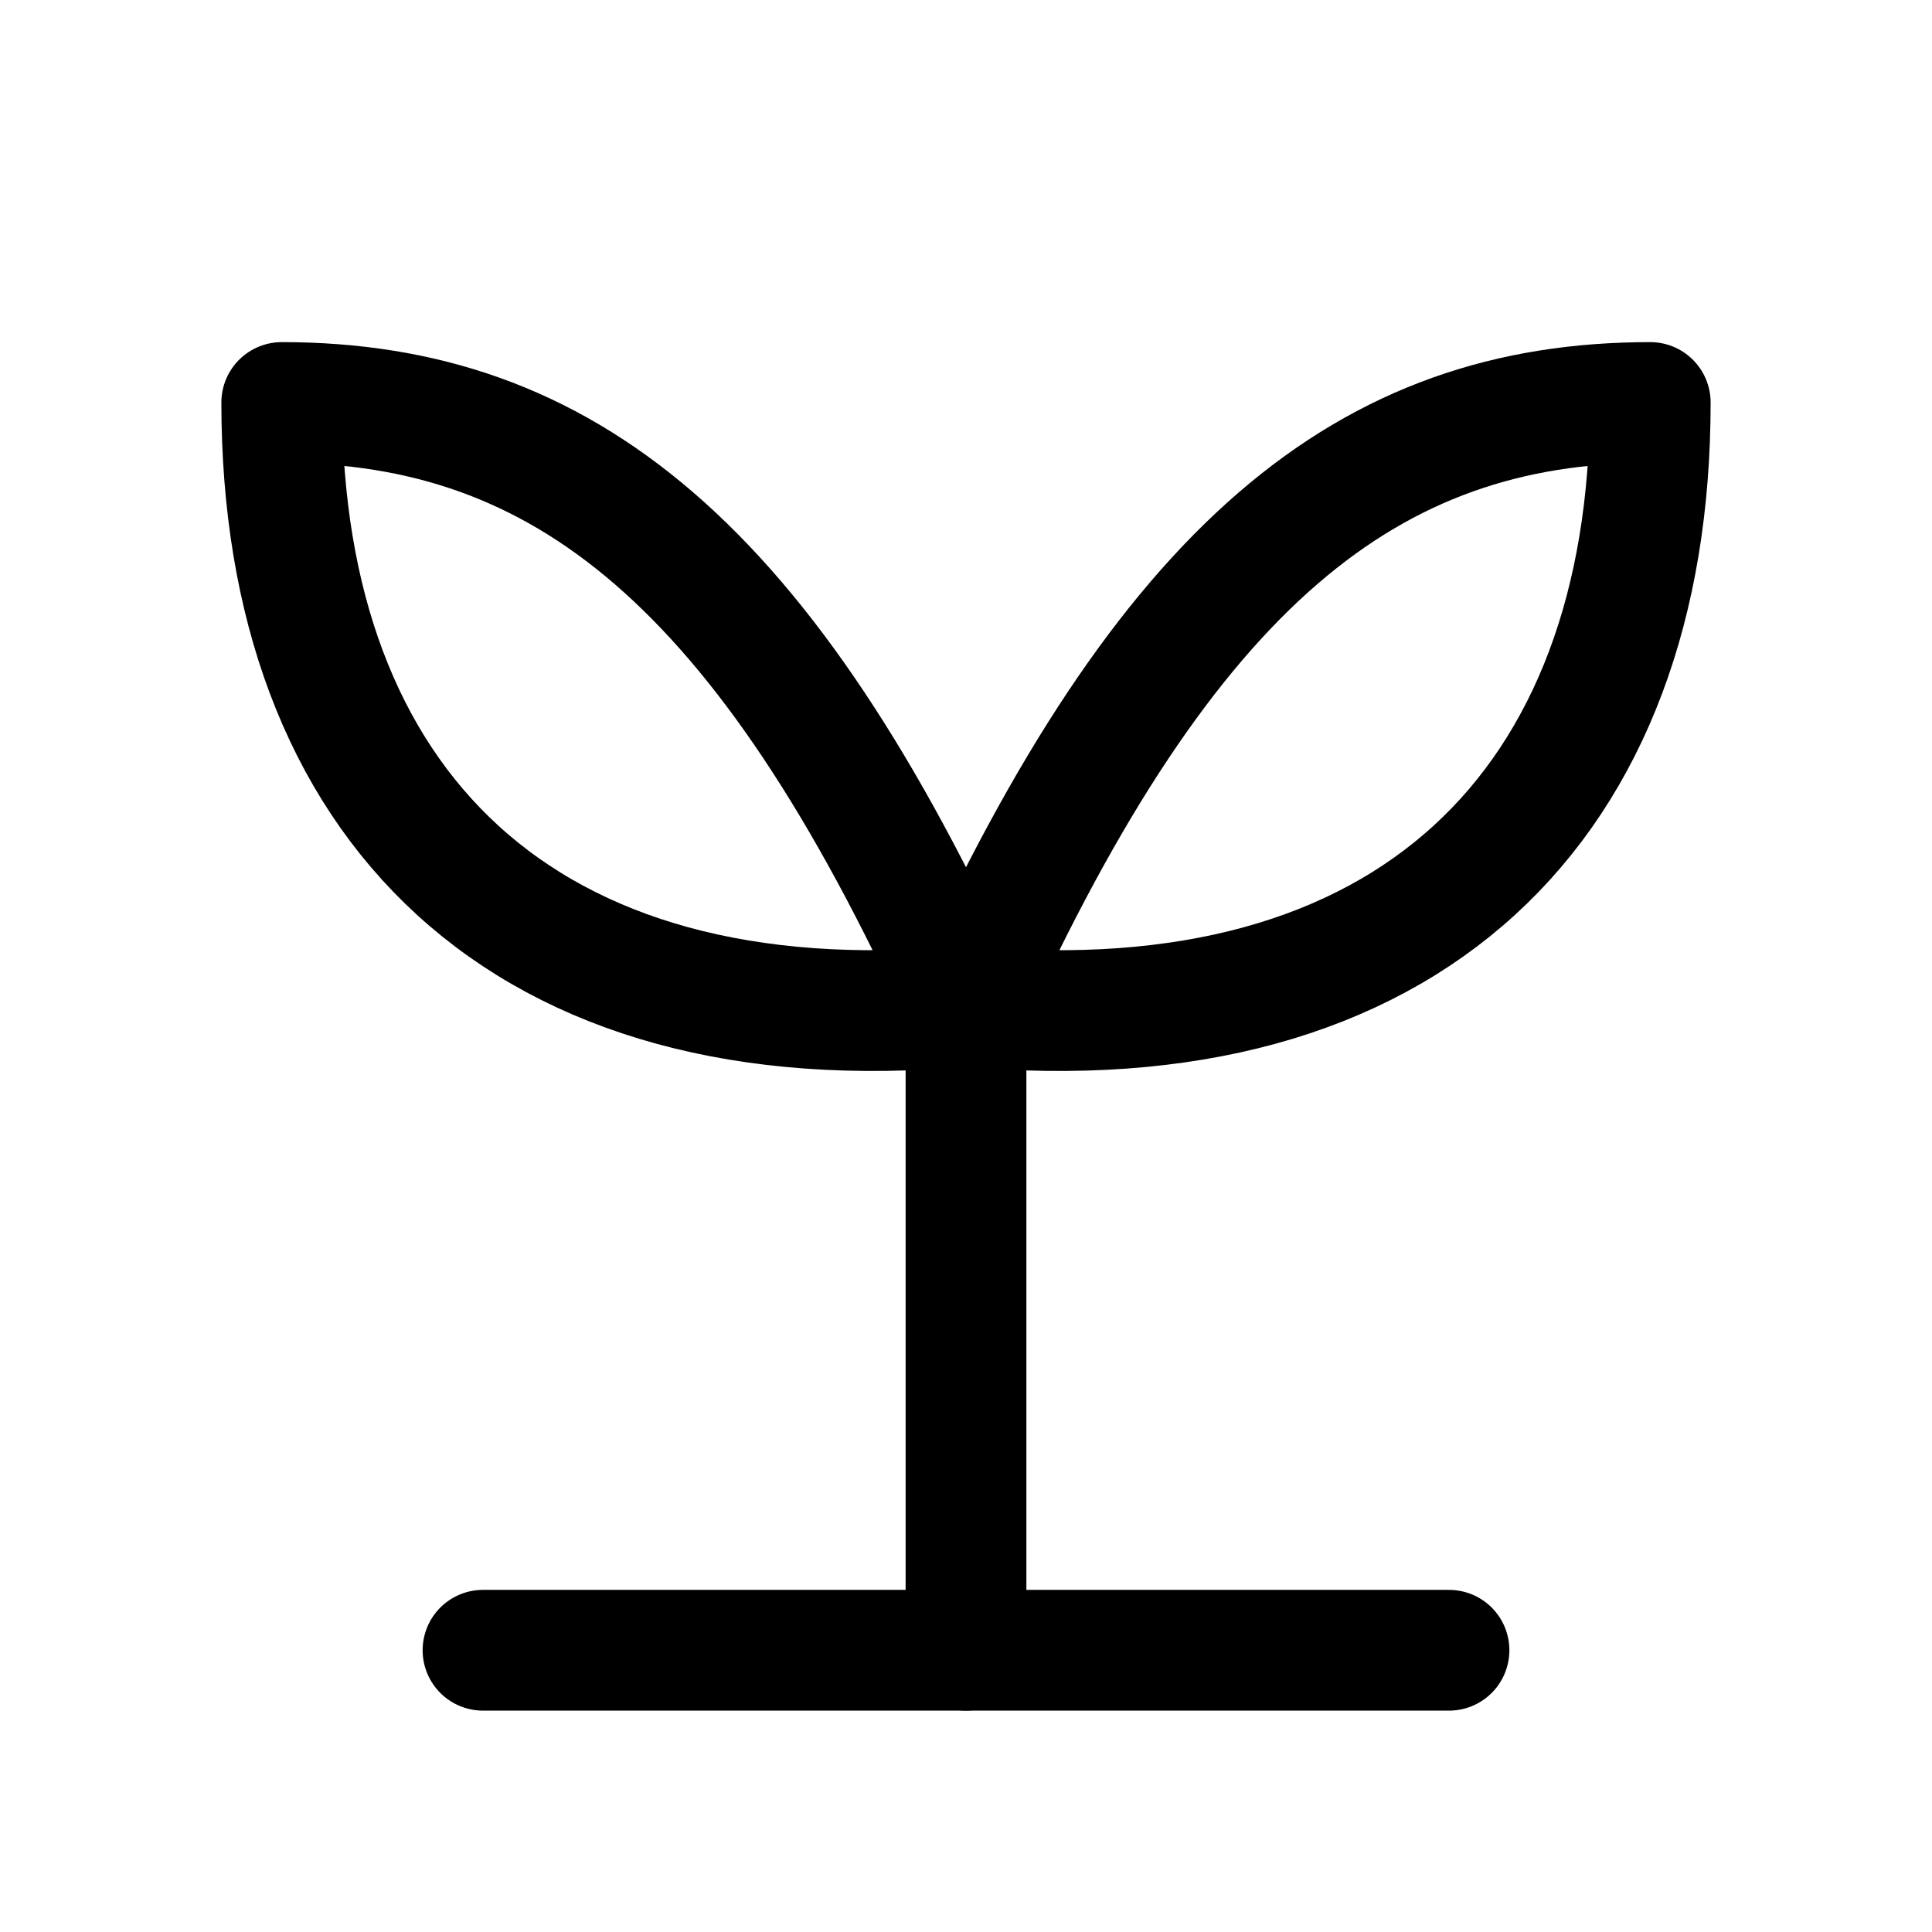
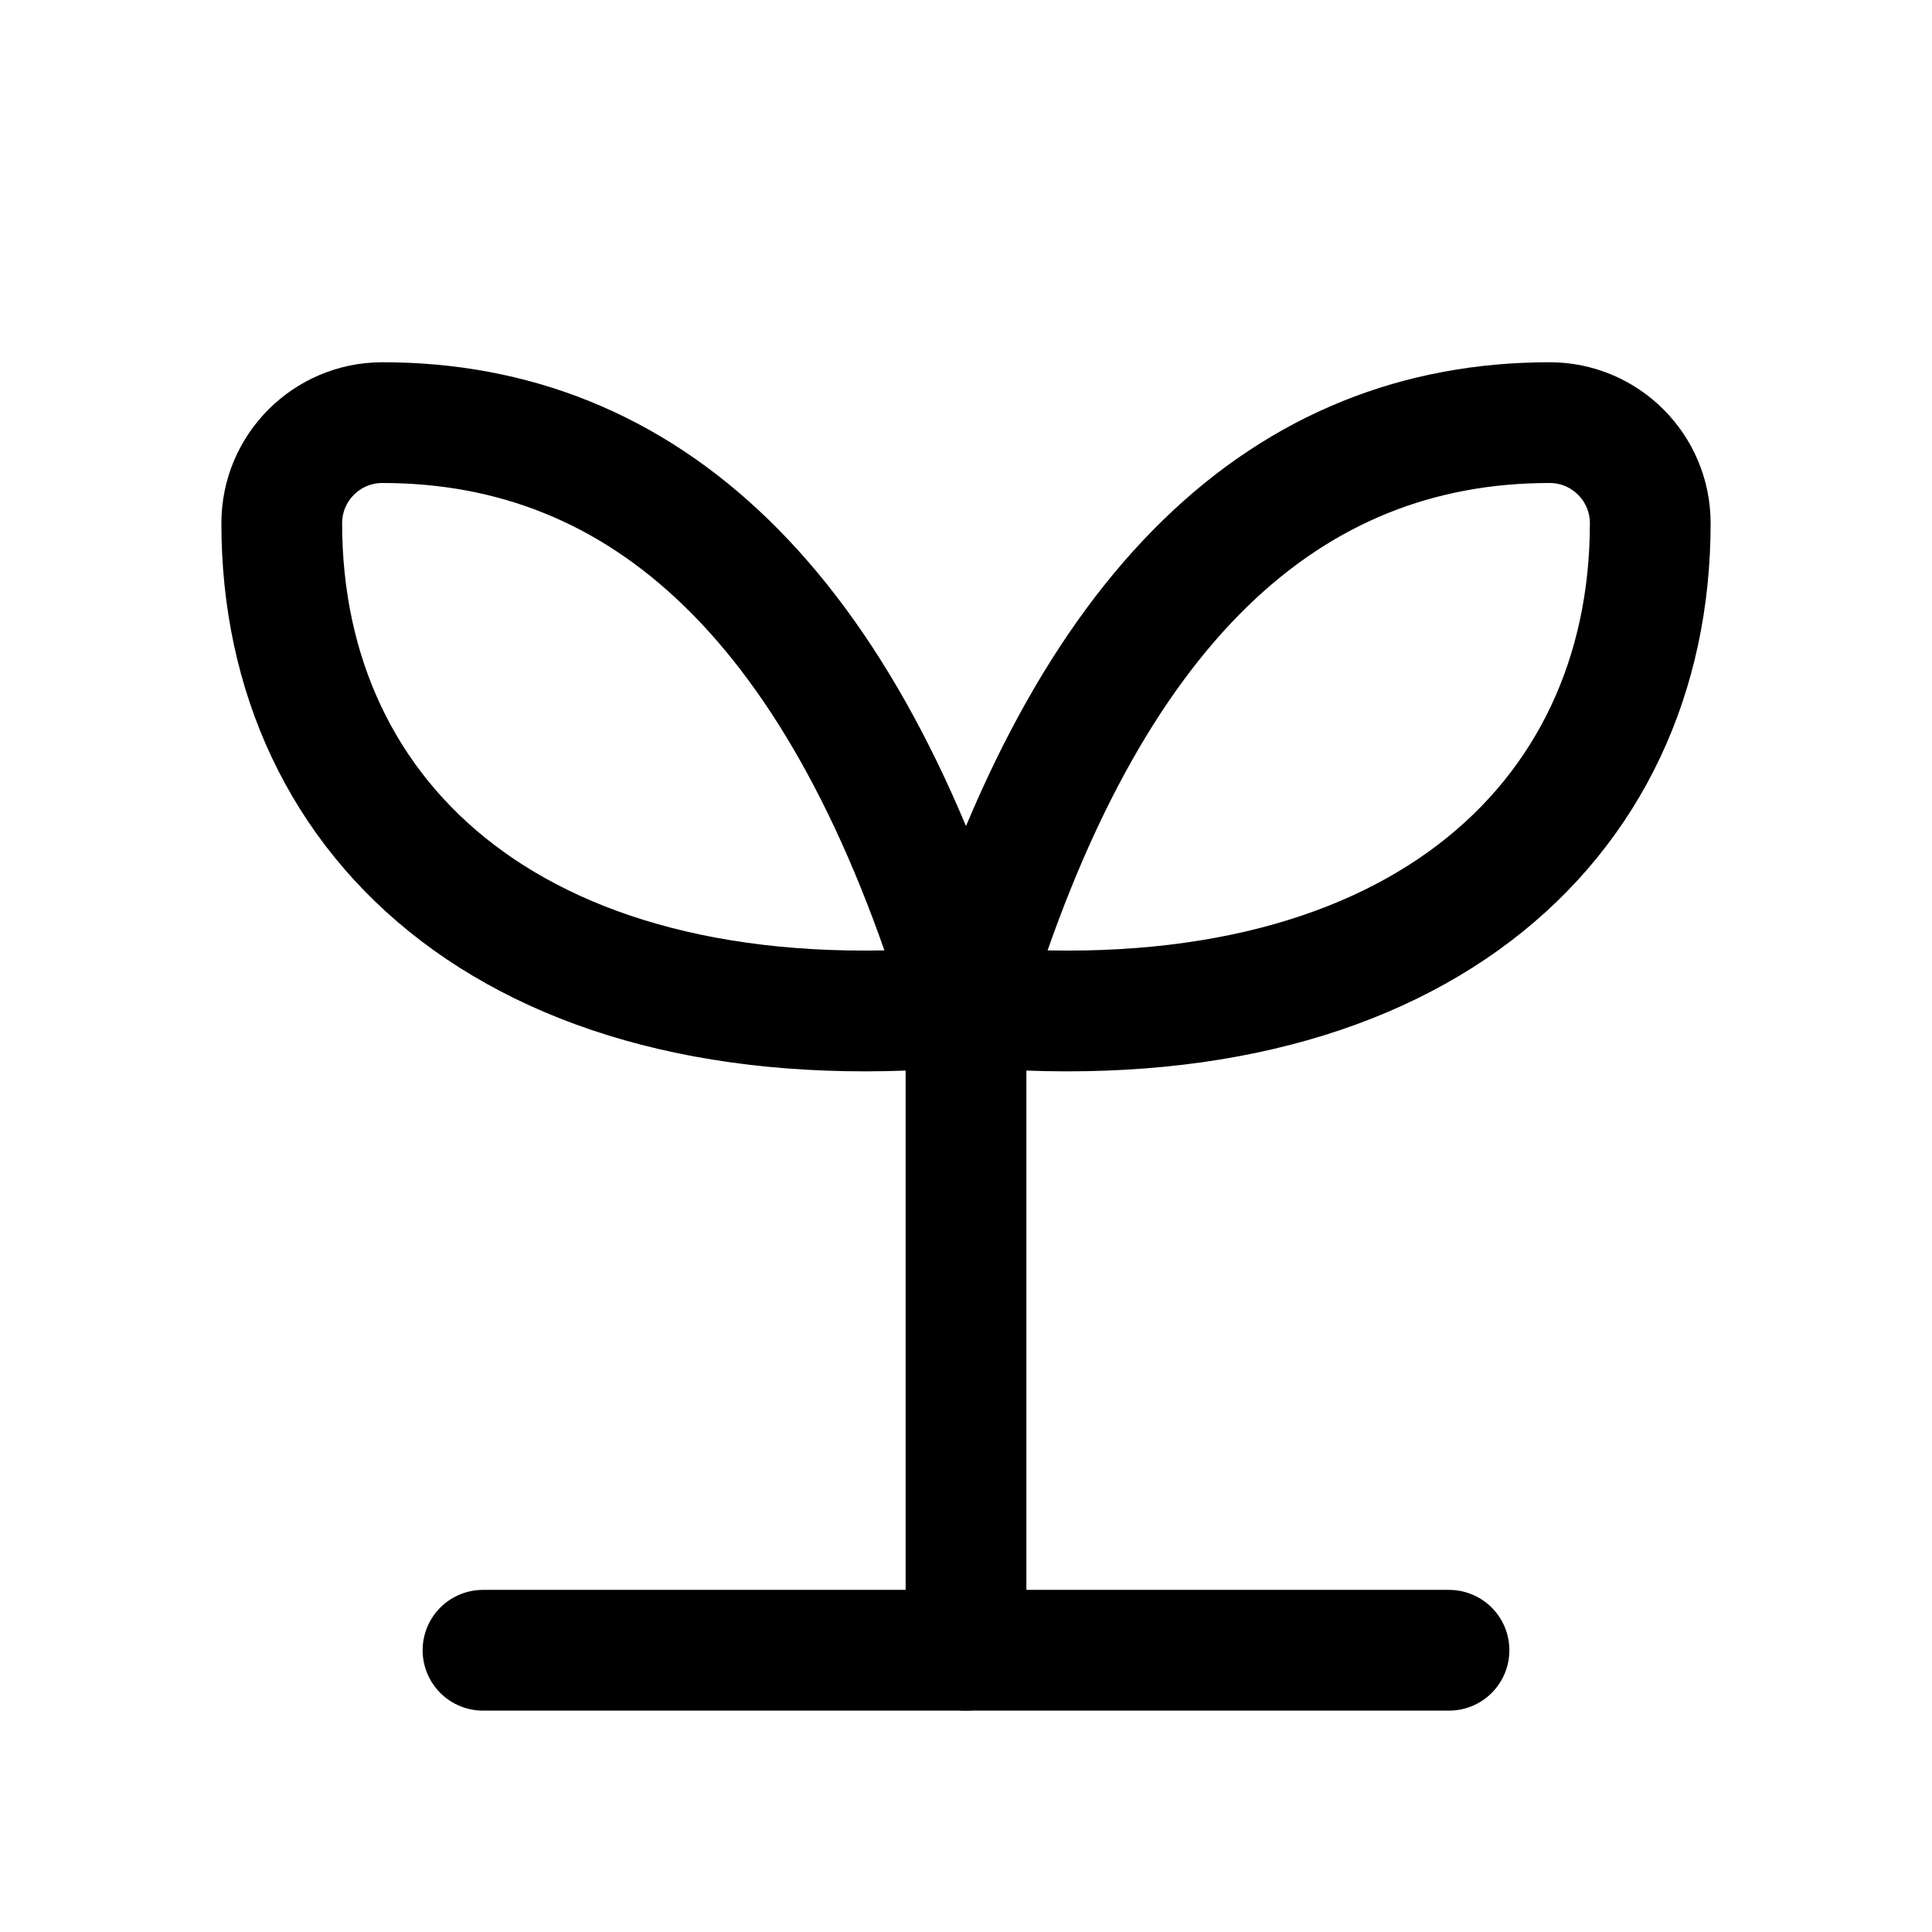
<svg xmlns="http://www.w3.org/2000/svg" viewBox="0 0 24 24" fill="none" stroke="currentColor" stroke-width="1.5" stroke-linecap="round" stroke-linejoin="round">
  <path d="M6 20.5h12" />
  <path d="M12 20.5V12.5" />
-   <path d="M12 12.5C9.5 7 7 5 3.5 5c0 5 3 8 8.5 7.5Z" />
-   <path d="M12 12.5C14.5 7 17 5 20.5 5c0 5-3 8-8.5 7.5Z" />
+   <path d="M12 12.5C10.5 7.5 8 5.25 4.75 5.25a1.25 1.25 0 0 0-1.25 1.25c0 3.75 3 6.5 8.5 6Z" />
+   <path d="M12 12.5c1.5-5 4-7.25 7.25-7.25a1.25 1.25 0 0 1 1.25 1.25c0 3.75-3 6.5-8.5 6Z" />
</svg>
